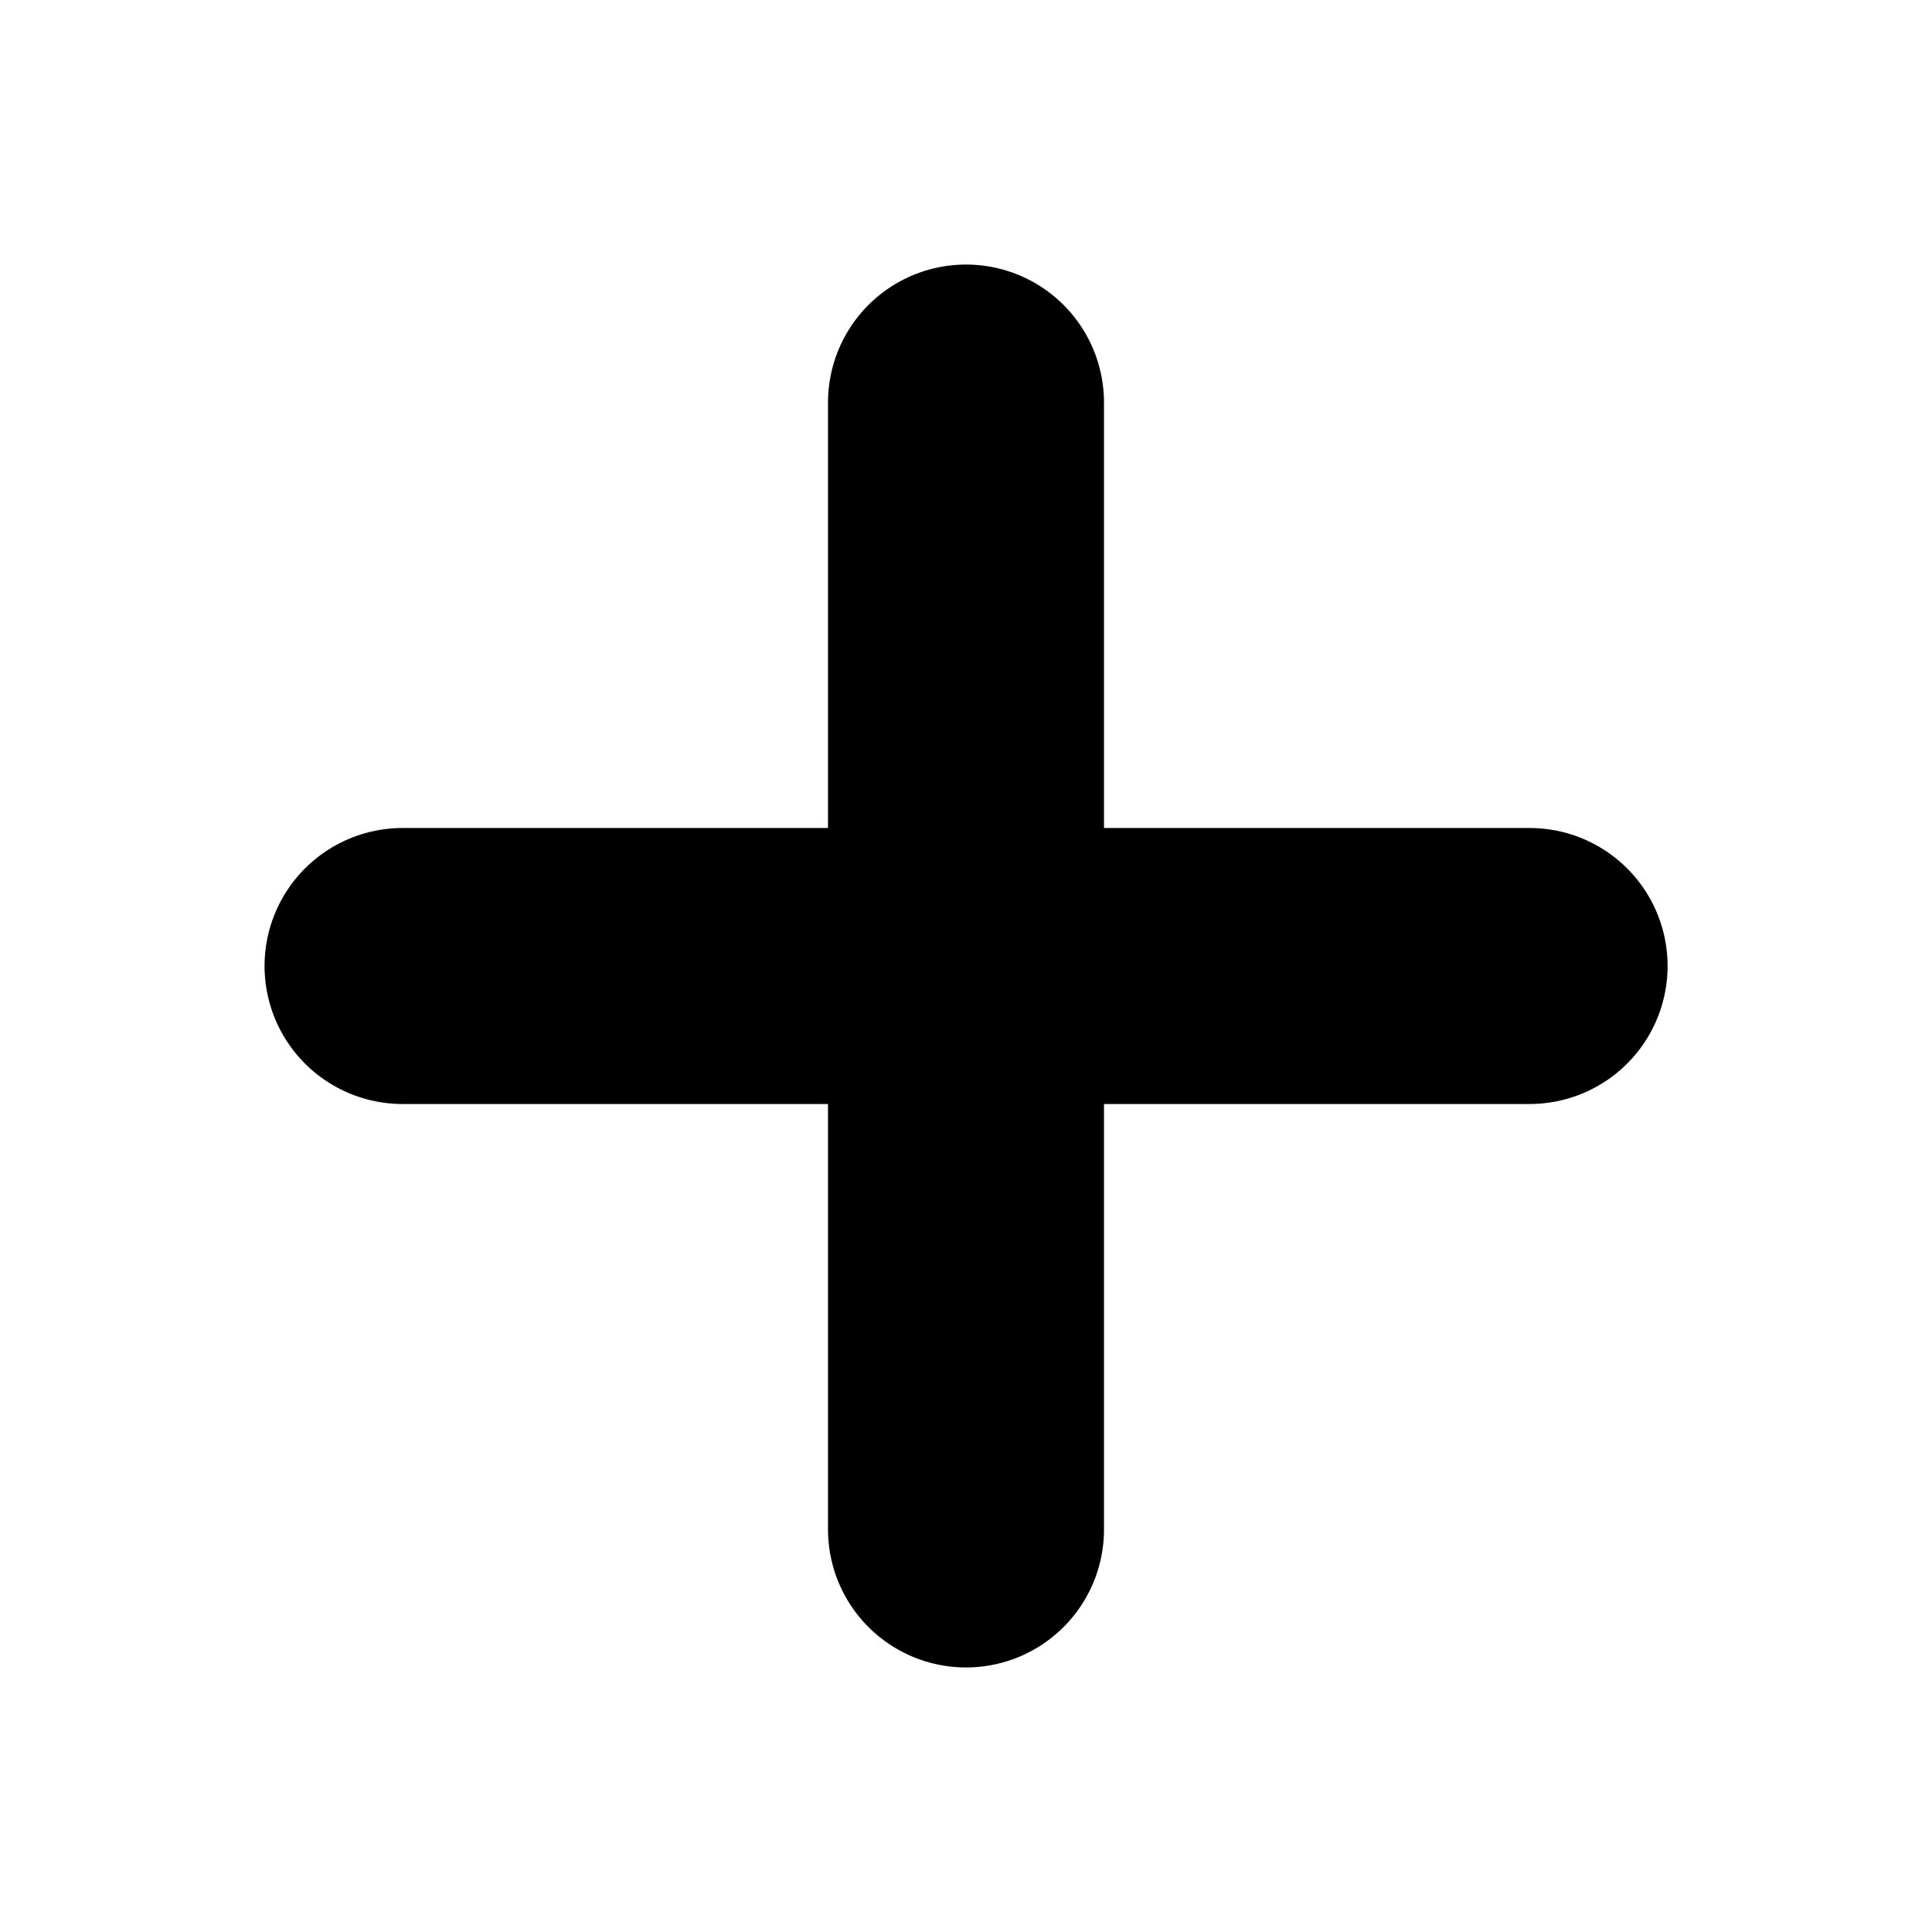
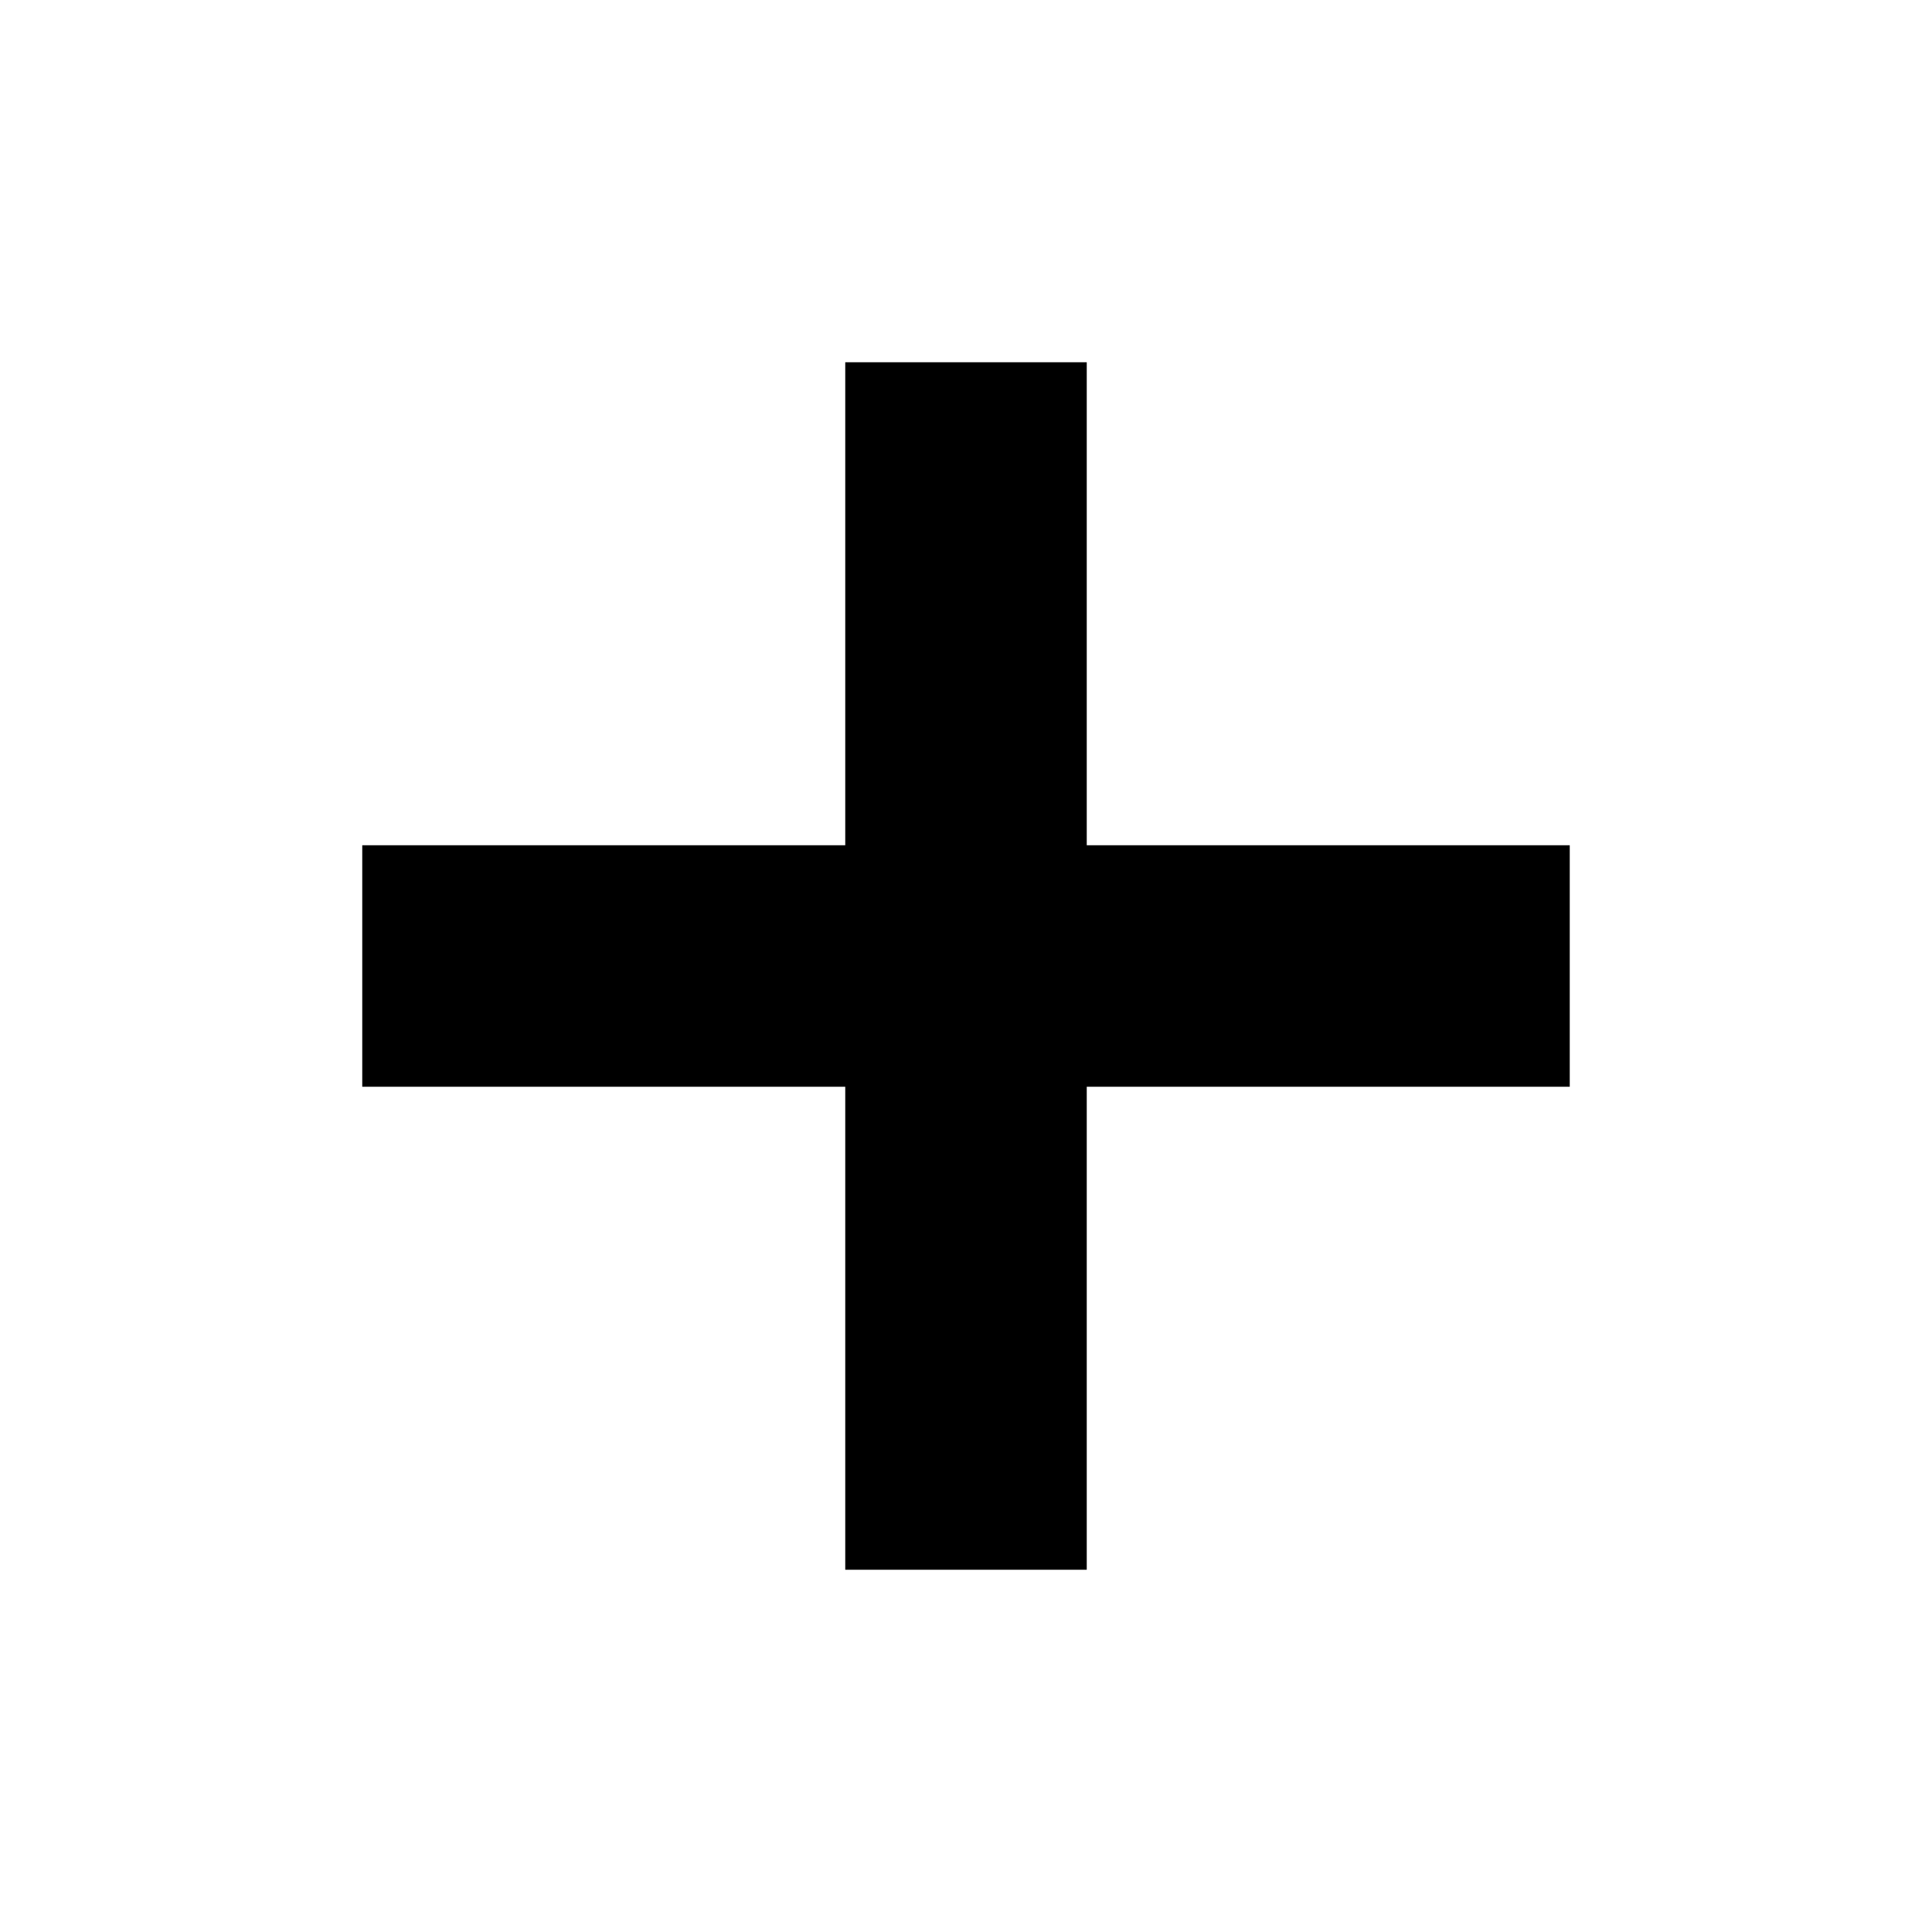
- <svg xmlns="http://www.w3.org/2000/svg" width="14" height="14" viewBox="0 0 14 14" fill="none">
-   <path d="M2.917 7H11.084" stroke="black" stroke-width="2" stroke-linecap="round" stroke-linejoin="round" />
-   <path d="M7 11.083V2.917" stroke="black" stroke-width="2" stroke-linecap="round" stroke-linejoin="round" />
+ <svg xmlns="http://www.w3.org/2000/svg" width="16" height="16" viewBox="0 0 16 16">
+   <rect x="3" y="7" width="10" height="2" fill="black" />
+   <rect x="7" y="3" width="2" height="10" fill="black" />
</svg>
